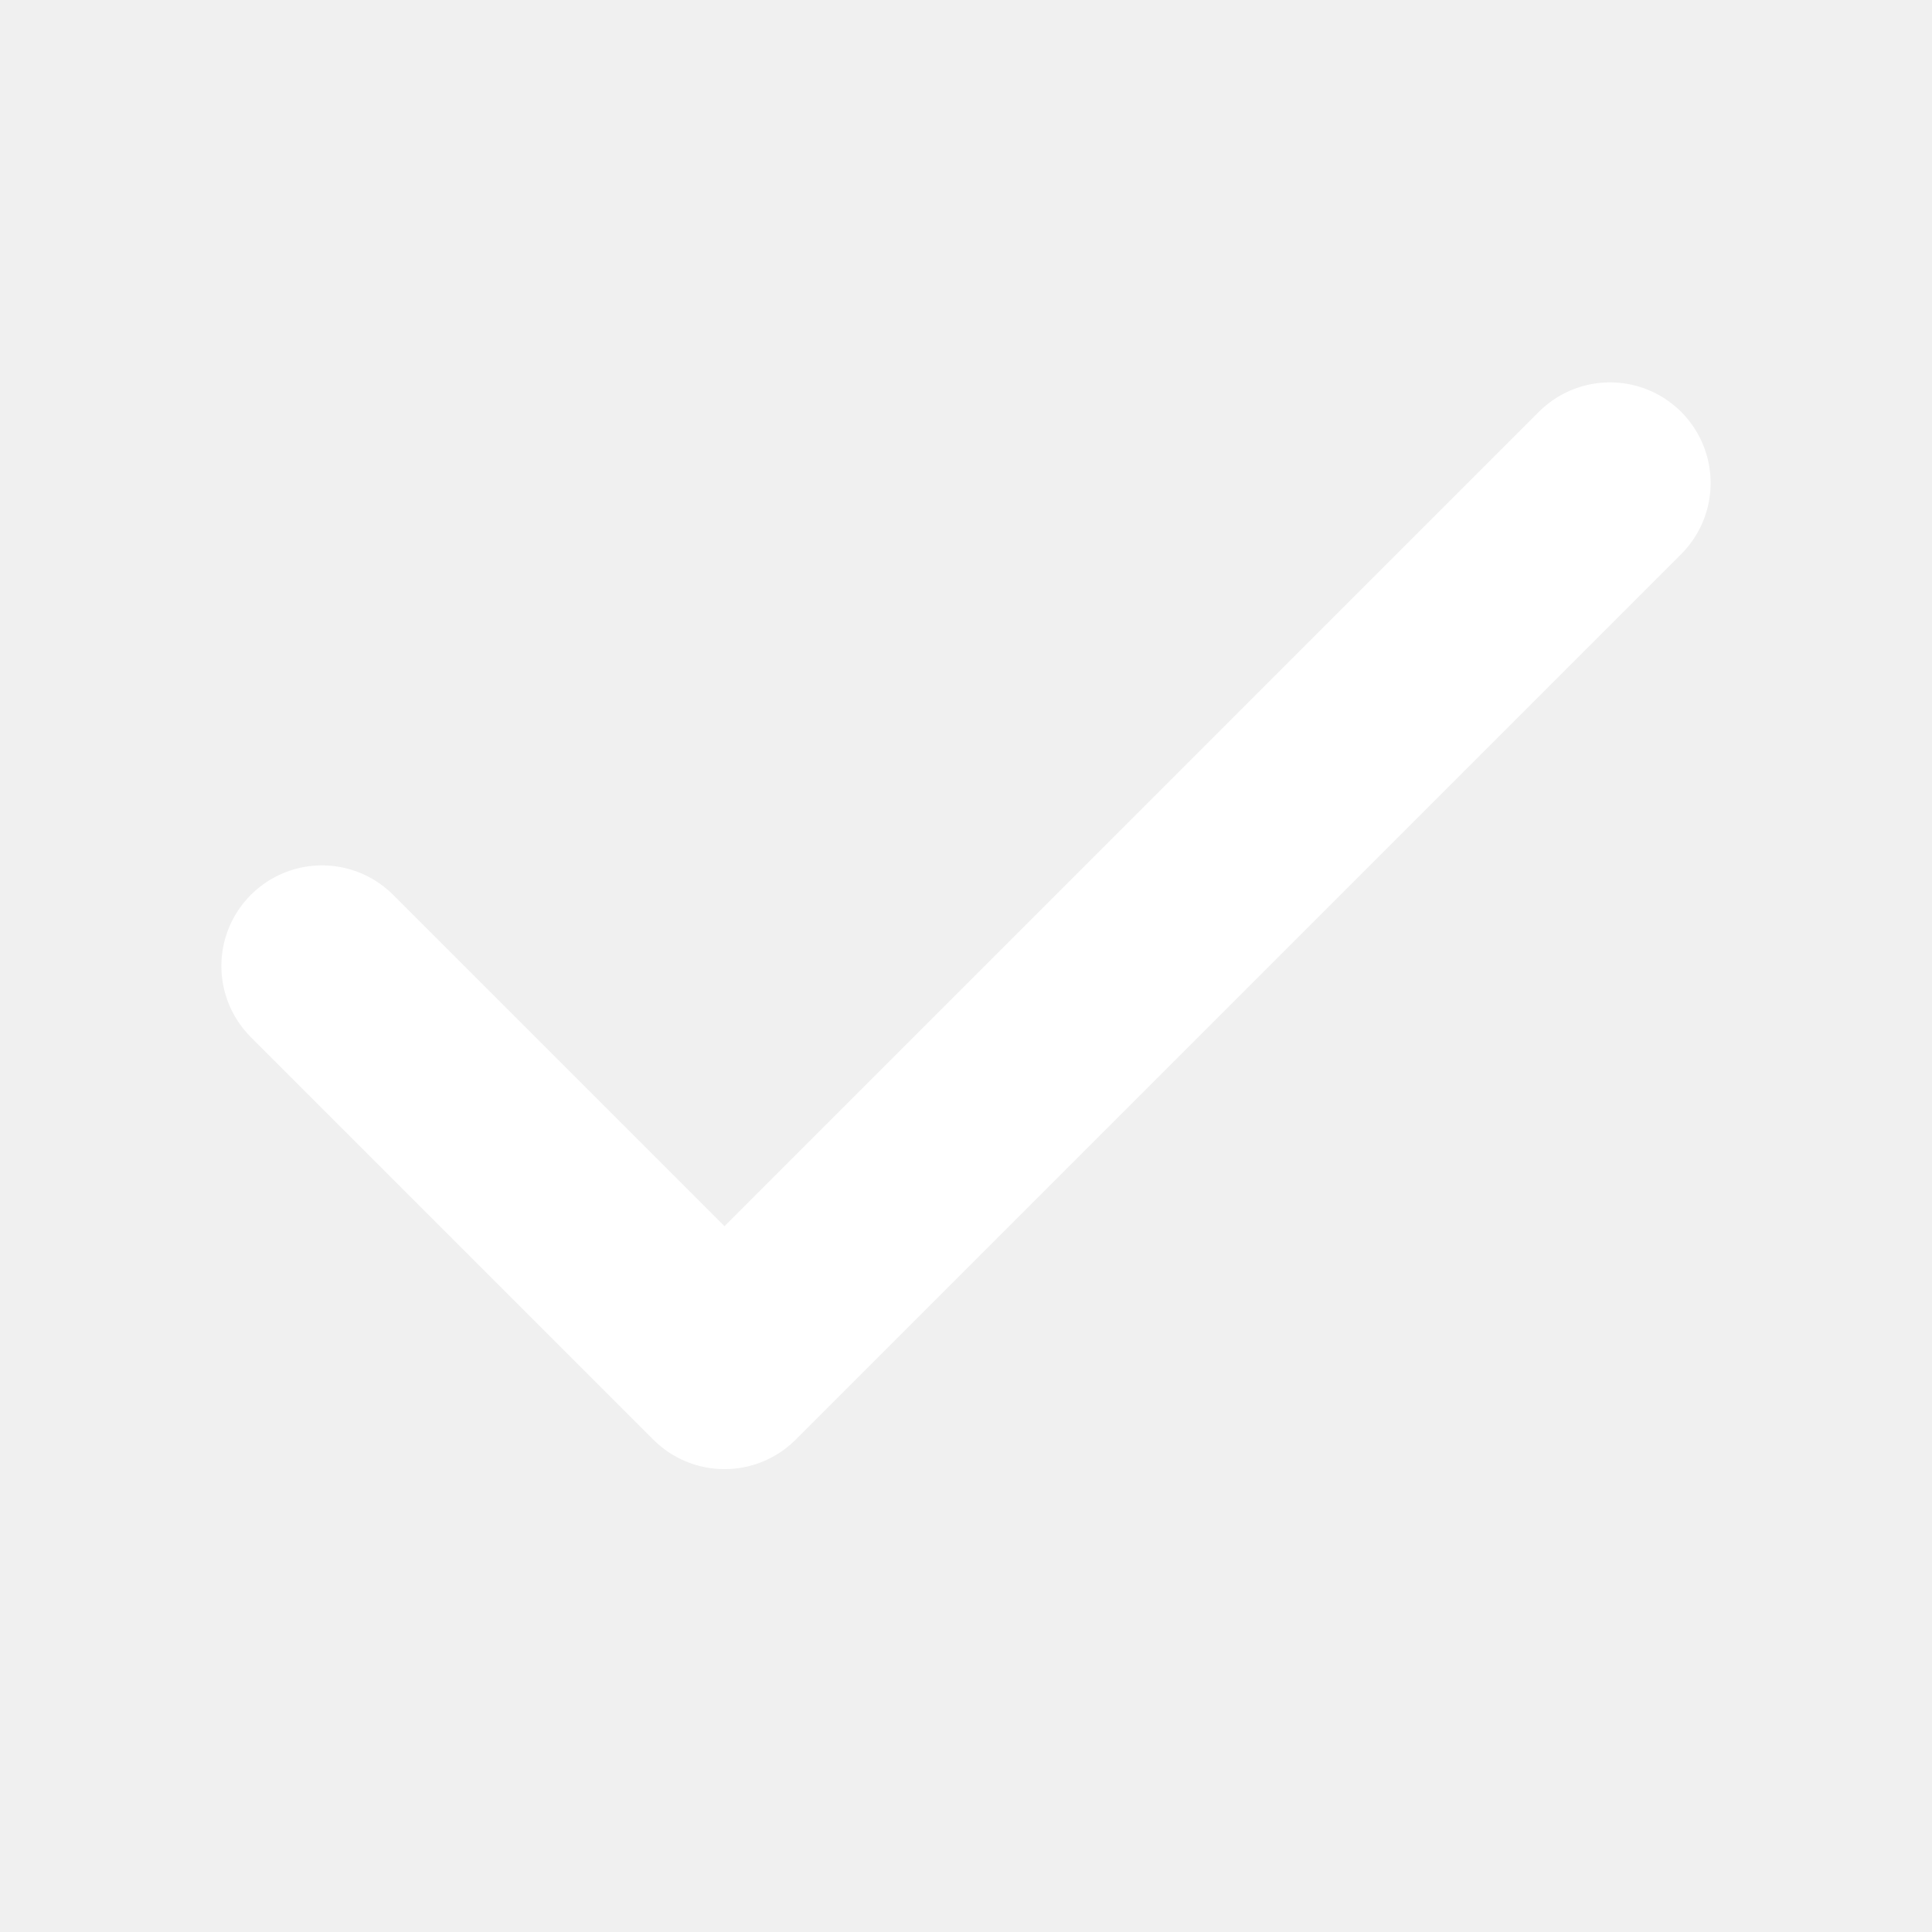
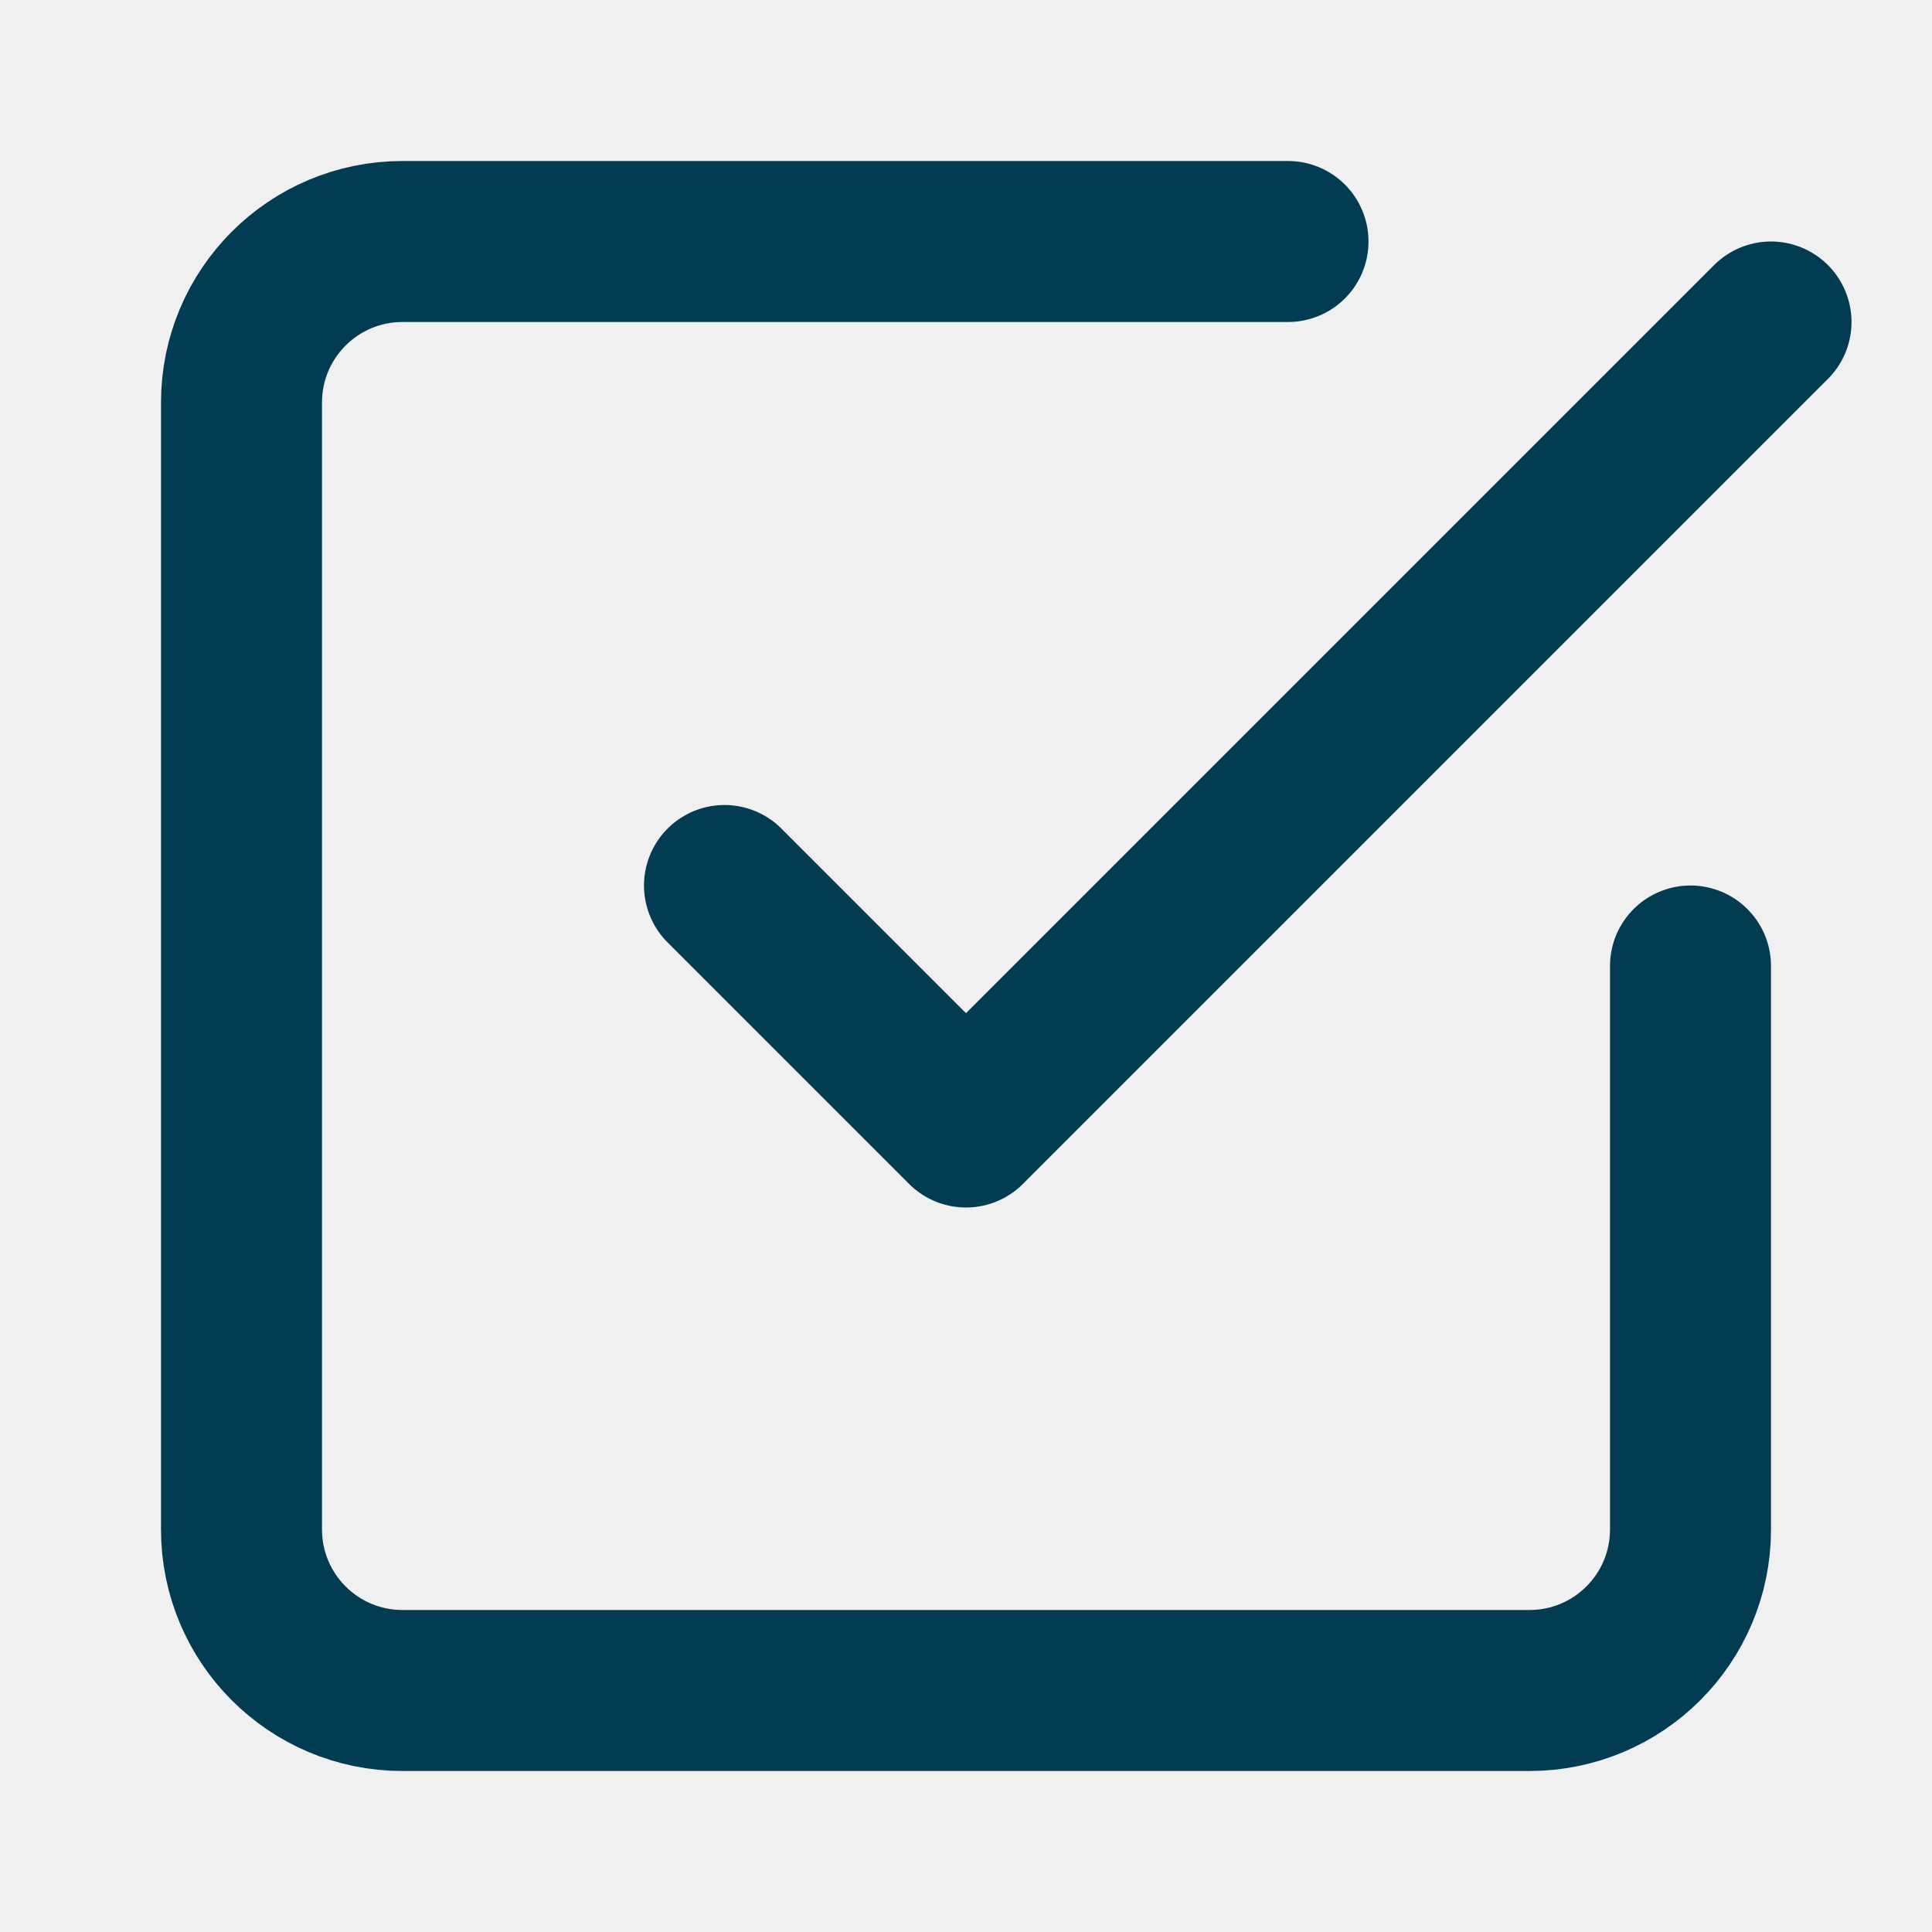
- <svg xmlns="http://www.w3.org/2000/svg" width="32" height="32" viewBox="0 0 24 24" fill="none" stroke="white" stroke-width="2.5" stroke-linecap="round" stroke-linejoin="round" class="feather feather-check">
-   <polyline points="20 6 9 17 4 12" />
+ <svg xmlns="http://www.w3.org/2000/svg" width="24" height="24" viewBox="0 0 24 24" fill="none" stroke="#013C53" stroke-width="2" stroke-linecap="round" stroke-linejoin="round" class="feather feather-check-square">
+   <polyline points="9 11 12 14 22 4" />
+   <path d="M21 12v7a2 2 0 0 1-2 2H5a2 2 0 0 1-2-2V5a2 2 0 0 1 2-2h11" />
</svg>
